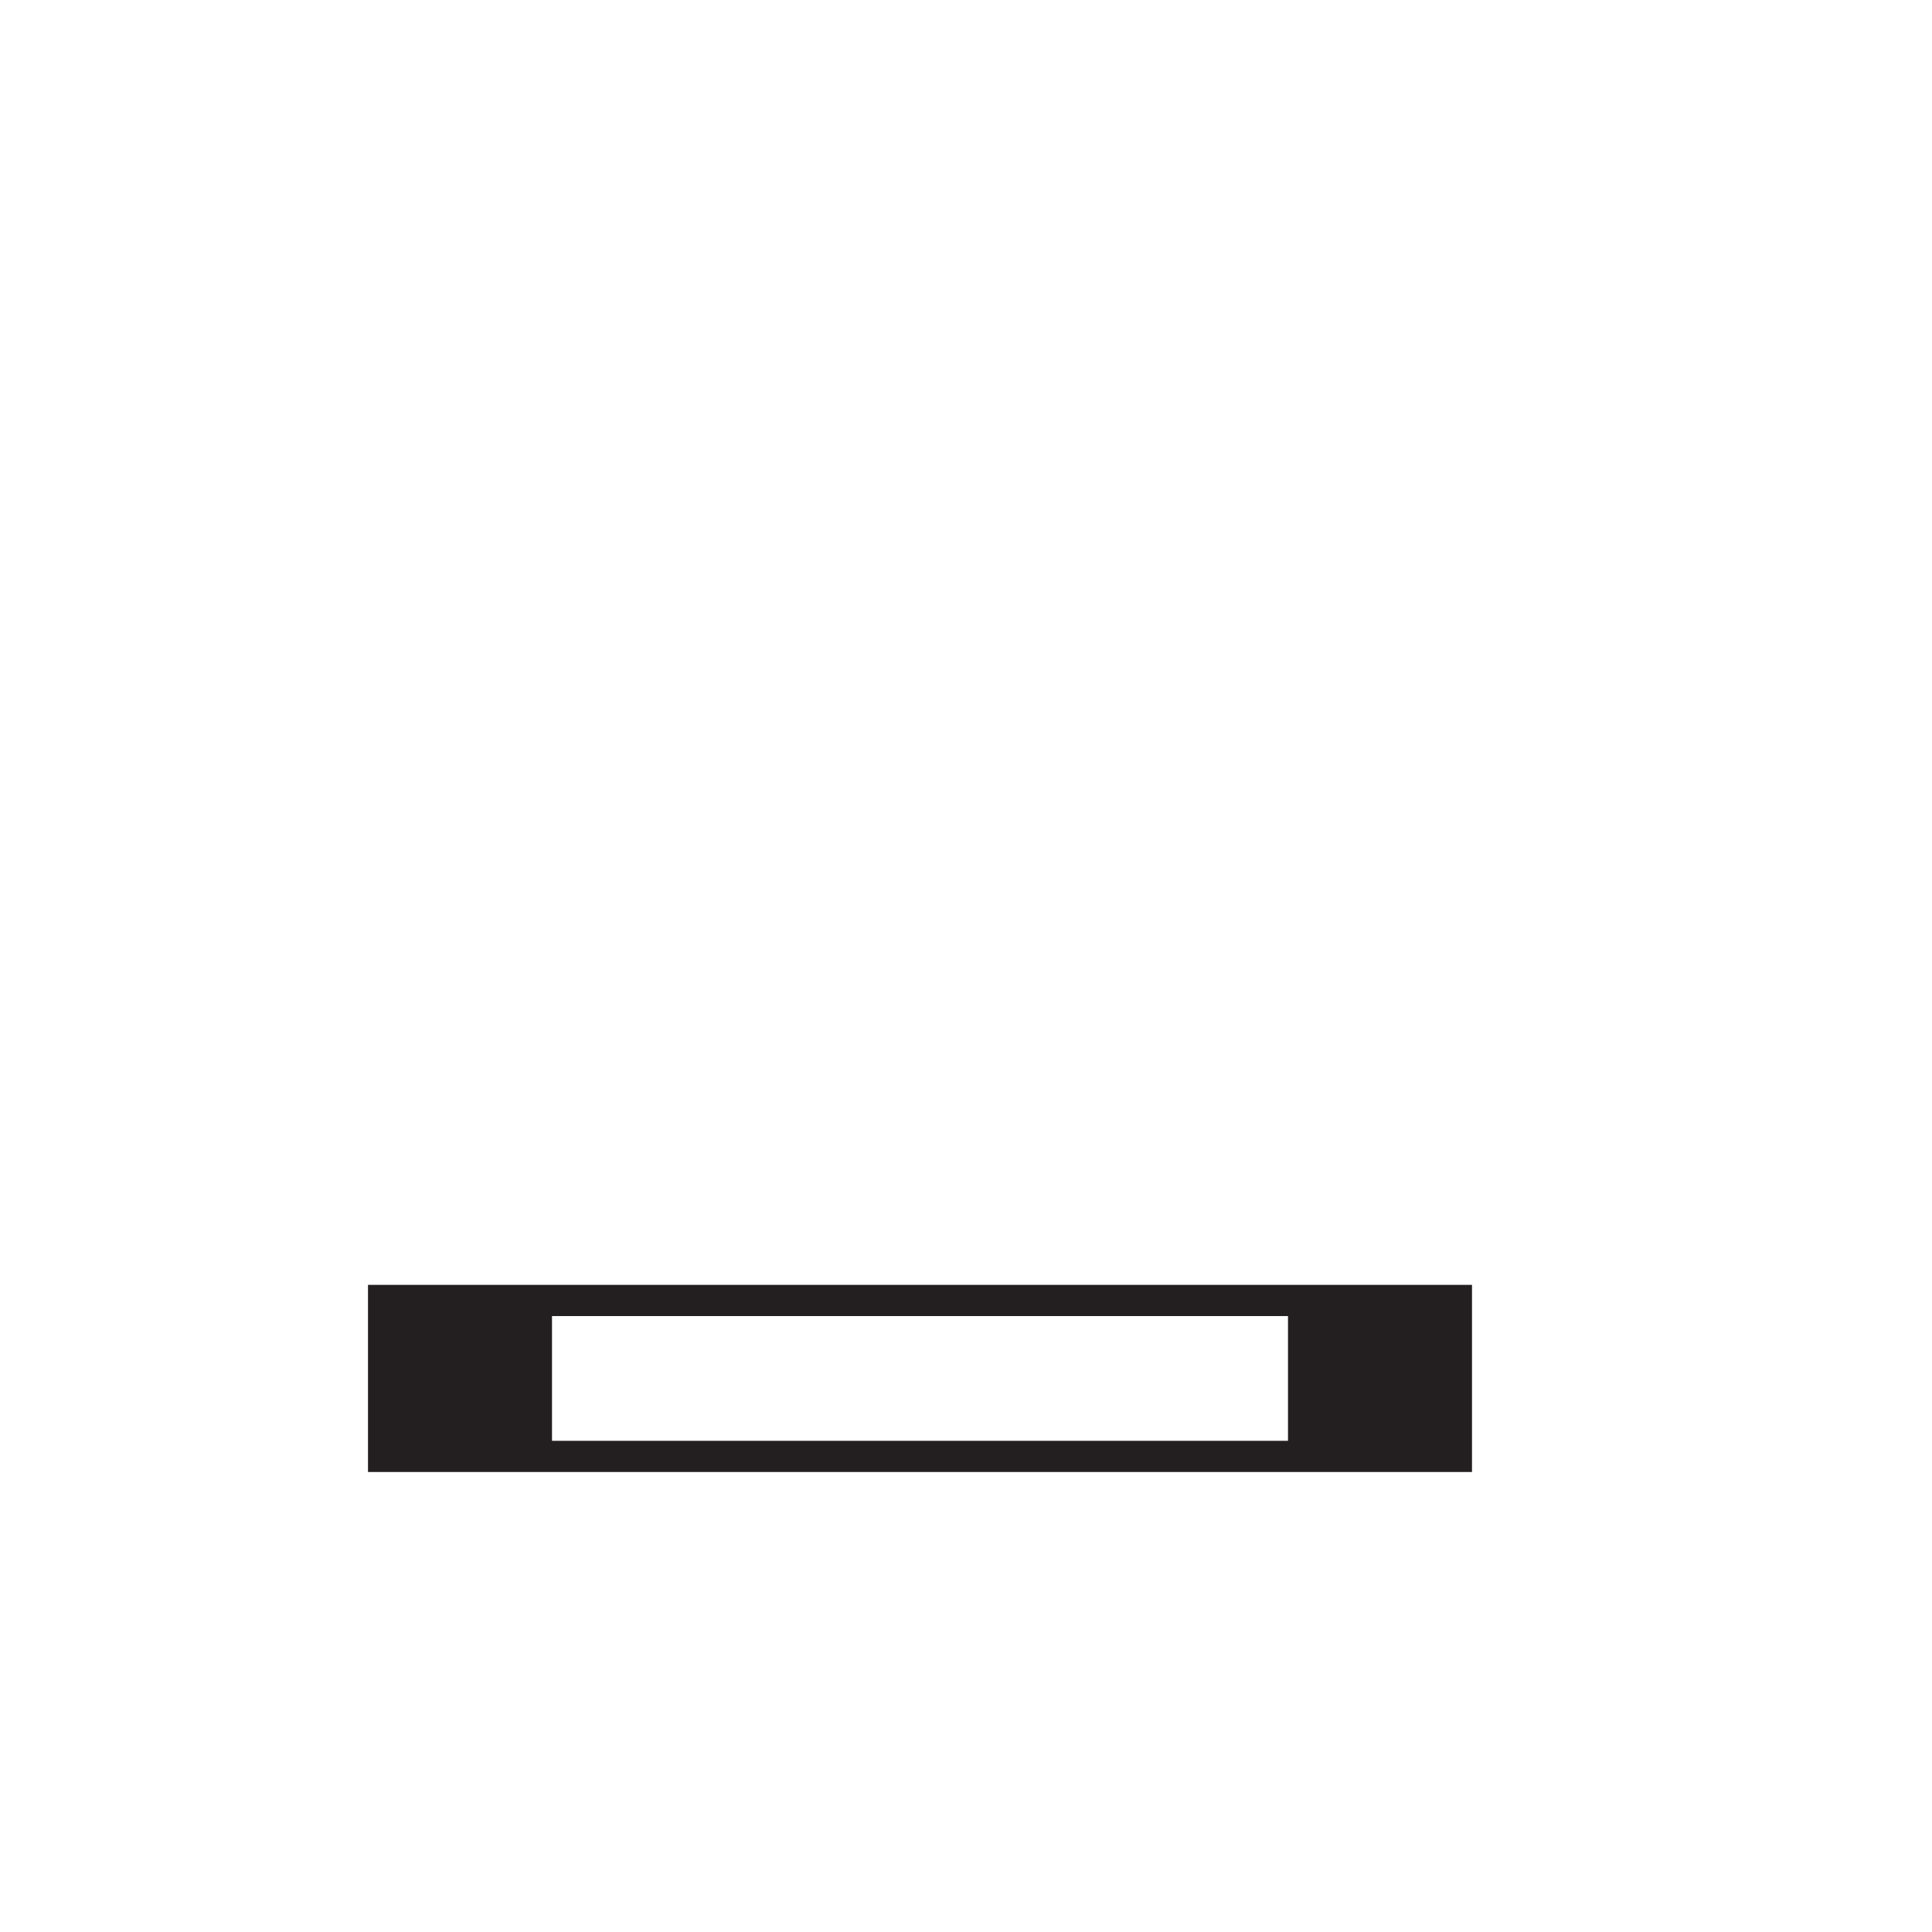
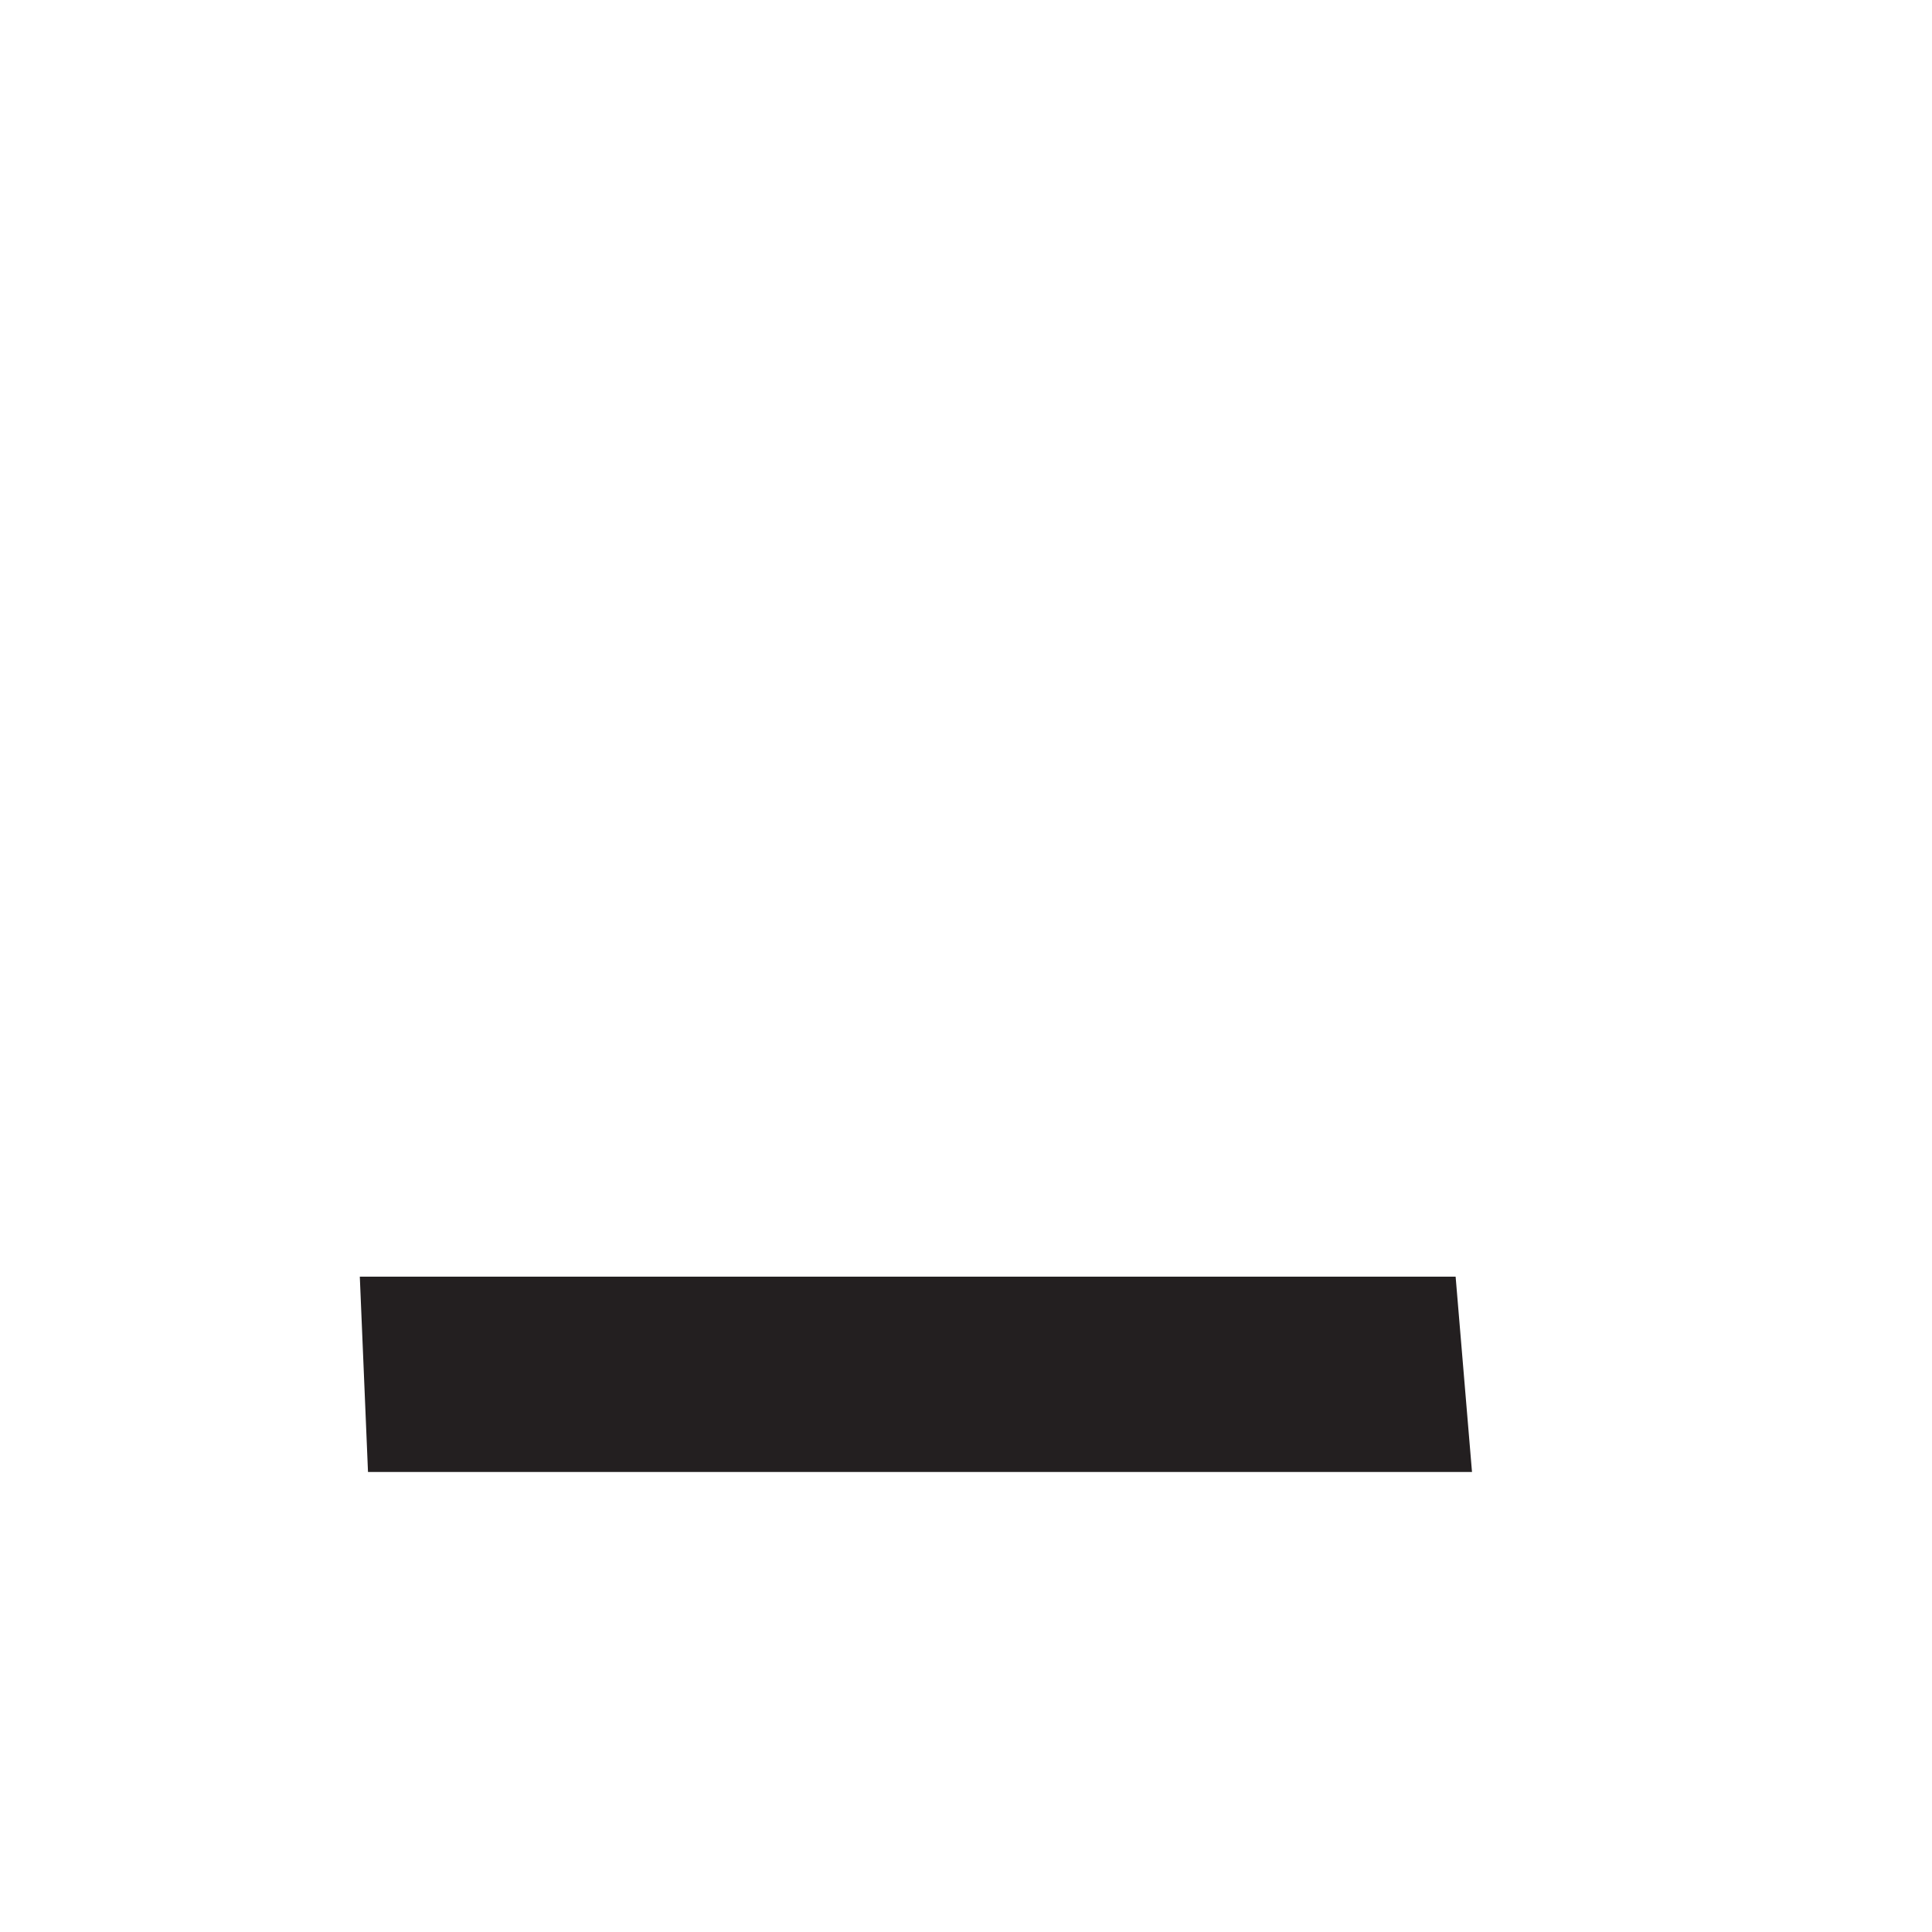
<svg xmlns="http://www.w3.org/2000/svg" version="1.1" id="Layer_1" x="0px" y="0px" width="21px" height="21px" viewBox="0 0 21 21" enable-background="new 0 0 21 21" xml:space="preserve">
  <defs id="defs7" />
-   <path d="M 4,13.966 V 16 H 16 V 13.966 H 4 z m 10,1.695 H 6 v -1.356 h 8 v 1.356 z" id="path3" style="fill:#231f20" />
+   <path d="M 3.911,13.877 4,16 16,16 15.822,13.877 z M 14,14 l -8,0 0,0.097 8,-0.089 z" id="path3" style="fill:#231f20" />
</svg>
